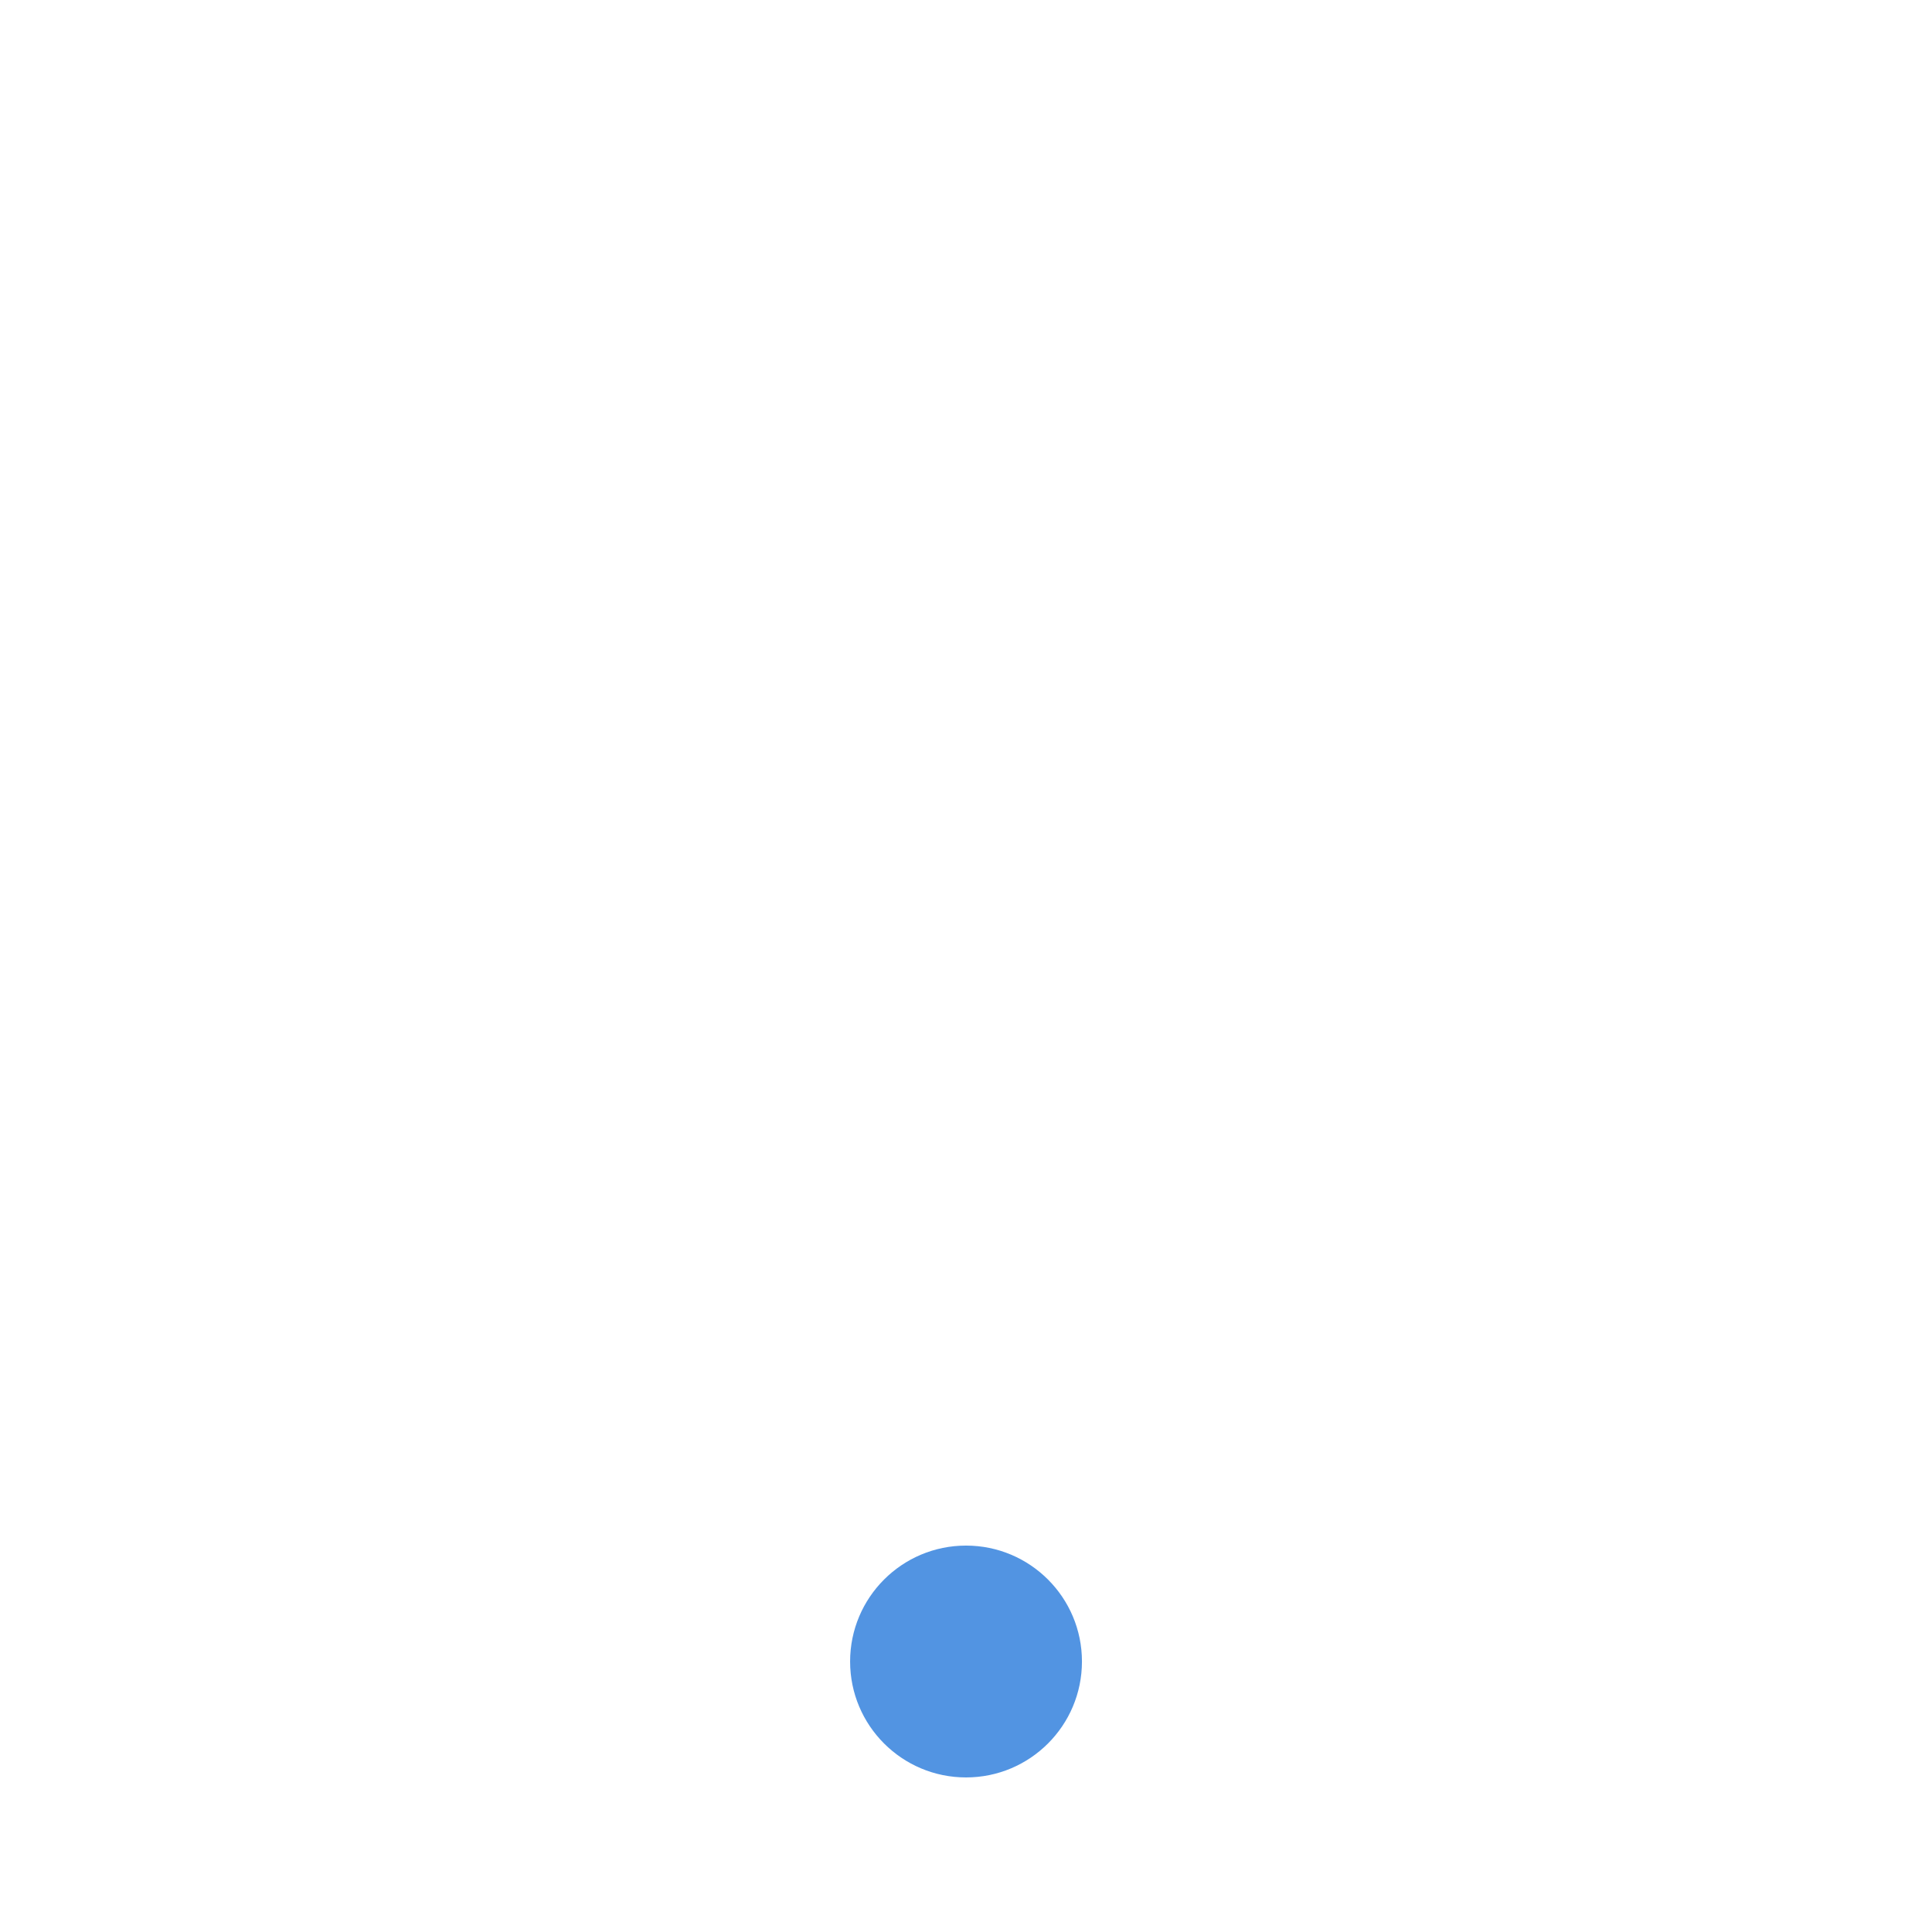
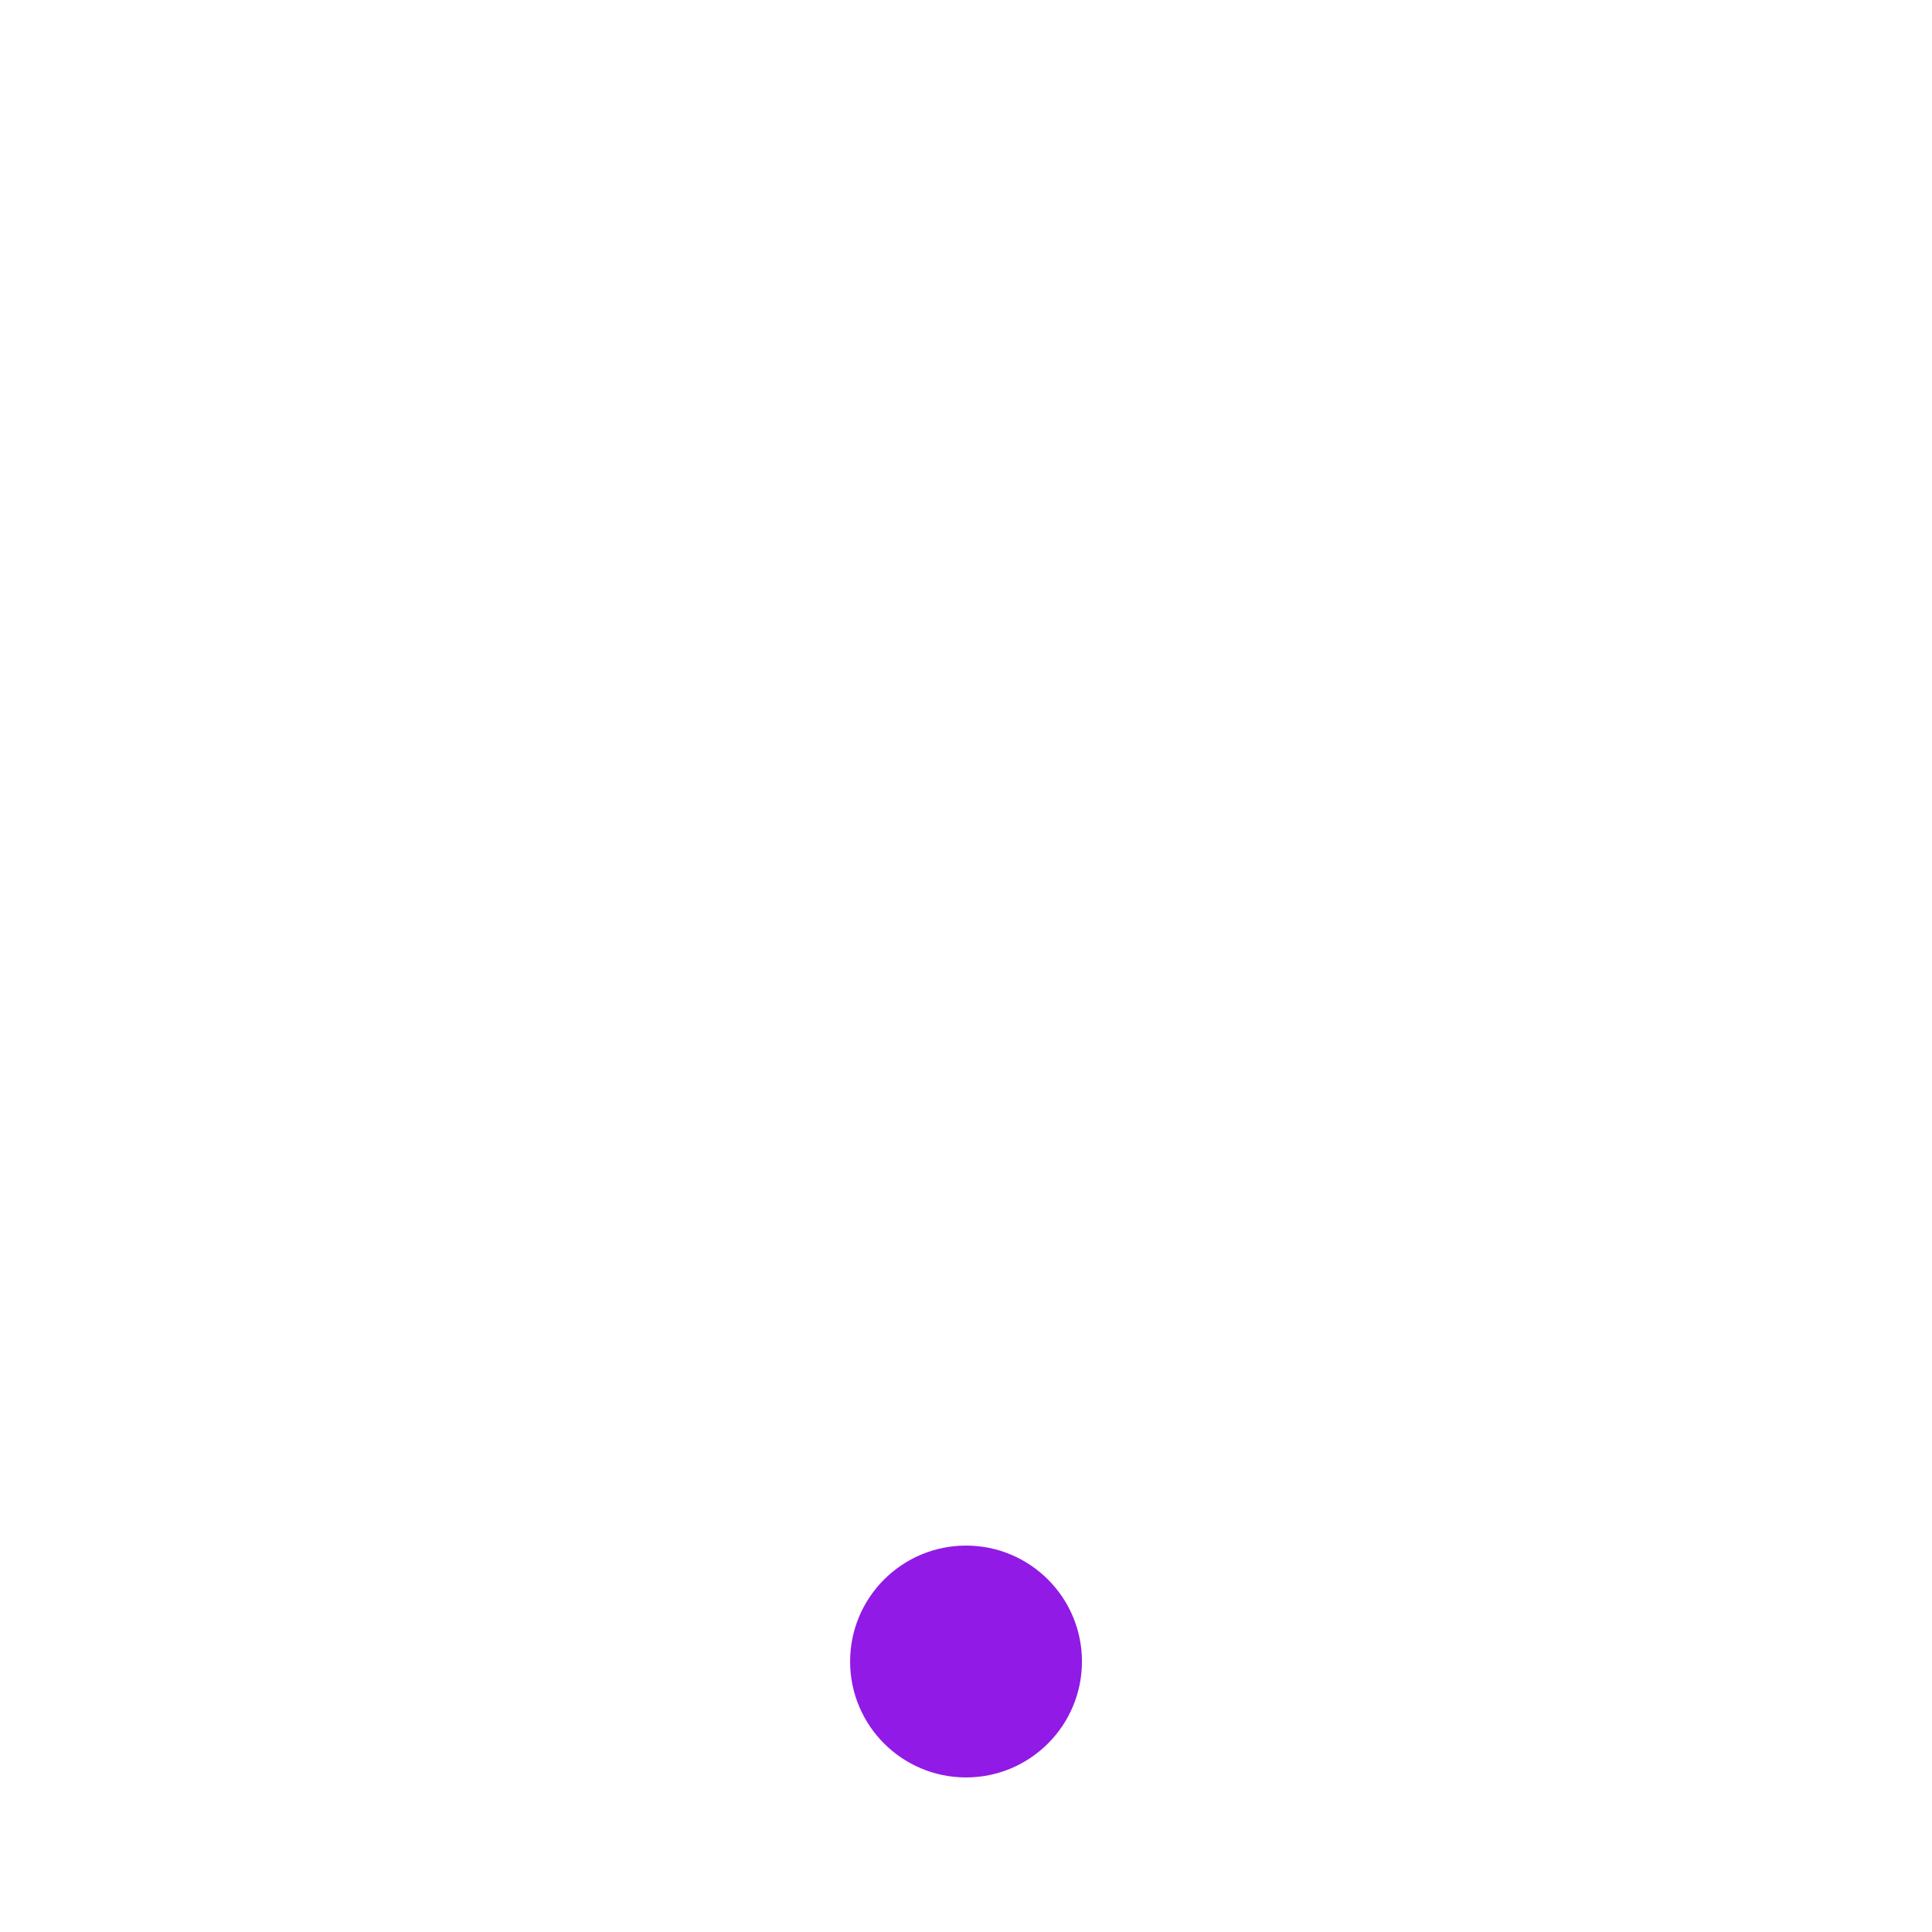
<svg xmlns="http://www.w3.org/2000/svg" xmlns:ns1="http://www.openswatchbook.org/uri/2009/osb" xmlns:xlink="http://www.w3.org/1999/xlink" width="25" height="25" id="svg10621" version="1.1">
  <defs id="defs10623">
-     <linearGradient id="selected_bg_color" ns1:paint="solid">
-       <stop style="stop-color:#5294e2;stop-opacity:1;" offset="0" id="stop4503" />
+     <linearGradient ns1:paint="solid" id="selected_bg_color">
+       <stop id="stop4503" offset="0" style="stop-color:#911ae6;stop-opacity:1;;opacity:1" />
    </linearGradient>
-     <linearGradient id="linearGradient4497" xlink:href="#linearGradient34508-1-3">
-       <stop style="stop-color:#5c616c;stop-opacity:1;" offset="0" id="stop4495" />
+     <linearGradient xlink:href="#linearGradient34508-1-3" id="linearGradient4497">
+       <stop id="stop4495" offset="0" style="stop-color:#5c616c;stop-opacity:1;;opacity:1" />
    </linearGradient>
-     <radialGradient xlink:href="#linearGradient34508-1-3" id="radialGradient99561-1" gradientUnits="userSpaceOnUse" gradientTransform="matrix(0.7214623,0,0,0.2748428,14.20542,21.75472)" cx="51" cy="30" fx="51" fy="30" r="42" />
+     <radialGradient r="42" fy="30" fx="51" cy="30" cx="51" gradientTransform="matrix(0.7214623,0,0,0.2748428,14.20542,21.75472)" gradientUnits="userSpaceOnUse" id="radialGradient99561-1" xlink:href="#linearGradient34508-1-3" />
    <linearGradient id="linearGradient34508-1-3">
-       <stop style="" offset="0" id="stop34510-1-9" />
-       <stop style="" offset="1" id="stop34512-4-5" />
+       <stop id="stop34510-1-9" offset="0" style="" />
+       <stop id="stop34512-4-5" offset="1" style="" />
    </linearGradient>
-     <radialGradient r="42" fy="30" fx="51" cy="30" cx="51" gradientTransform="matrix(0.7214623,0,0,0.2748428,14.20542,21.75472)" gradientUnits="userSpaceOnUse" id="radialGradient10592" xlink:href="#linearGradient34508-1-3" />
-     <radialGradient xlink:href="#linearGradient34508-1-3" id="radialGradient3770" gradientUnits="userSpaceOnUse" gradientTransform="matrix(0.7214623,0,0,0.2748428,14.20542,21.75472)" cx="51" cy="30" fx="51" fy="30" r="42" />
-     <radialGradient xlink:href="#linearGradient34508-1-3" id="radialGradient3001" gradientUnits="userSpaceOnUse" gradientTransform="matrix(0.7214623,0,0,0.2748428,14.20542,21.75472)" cx="51" cy="30" fx="51" fy="30" r="42" />
-     <radialGradient xlink:href="#linearGradient34508-1-3" id="radialGradient3007" gradientUnits="userSpaceOnUse" gradientTransform="matrix(0.7214623,0,0,0.2748428,14.20542,21.75472)" cx="51" cy="30" fx="51" fy="30" r="42" />
-     <radialGradient xlink:href="#linearGradient34508-1-3" id="radialGradient3067" gradientUnits="userSpaceOnUse" gradientTransform="matrix(0.7214623,0,0,0.2748428,14.20542,21.75472)" cx="51" cy="30" fx="51" fy="30" r="42" />
-     <radialGradient xlink:href="#linearGradient34508-1-3" id="radialGradient3072" gradientUnits="userSpaceOnUse" gradientTransform="matrix(0.7214623,0,0,0.2748428,14.20542,21.75472)" cx="51" cy="30" fx="51" fy="30" r="42" />
-     <radialGradient xlink:href="#linearGradient34508-1-3" id="radialGradient2997" gradientUnits="userSpaceOnUse" gradientTransform="matrix(0.7214623,0,0,0.2748428,14.20542,21.75472)" cx="51" cy="30" fx="51" fy="30" r="42" />
-     <linearGradient xlink:href="#selected_bg_color" id="linearGradient4507" x1="481.571" y1="557.965" x2="481.571" y2="560.965" gradientUnits="userSpaceOnUse" gradientTransform="translate(0.01127006,-0.971853)" />
+     <radialGradient xlink:href="#linearGradient34508-1-3" id="radialGradient10592" gradientUnits="userSpaceOnUse" gradientTransform="matrix(0.7214623,0,0,0.2748428,14.20542,21.75472)" cx="51" cy="30" fx="51" fy="30" r="42" />
+     <radialGradient r="42" fy="30" fx="51" cy="30" cx="51" gradientTransform="matrix(0.7214623,0,0,0.2748428,14.20542,21.75472)" gradientUnits="userSpaceOnUse" id="radialGradient3770" xlink:href="#linearGradient34508-1-3" />
+     <radialGradient r="42" fy="30" fx="51" cy="30" cx="51" gradientTransform="matrix(0.7214623,0,0,0.2748428,14.20542,21.75472)" gradientUnits="userSpaceOnUse" id="radialGradient3001" xlink:href="#linearGradient34508-1-3" />
+     <radialGradient r="42" fy="30" fx="51" cy="30" cx="51" gradientTransform="matrix(0.7214623,0,0,0.2748428,14.20542,21.75472)" gradientUnits="userSpaceOnUse" id="radialGradient3007" xlink:href="#linearGradient34508-1-3" />
+     <radialGradient r="42" fy="30" fx="51" cy="30" cx="51" gradientTransform="matrix(0.7214623,0,0,0.2748428,14.20542,21.75472)" gradientUnits="userSpaceOnUse" id="radialGradient3067" xlink:href="#linearGradient34508-1-3" />
+     <radialGradient r="42" fy="30" fx="51" cy="30" cx="51" gradientTransform="matrix(0.7214623,0,0,0.2748428,14.20542,21.75472)" gradientUnits="userSpaceOnUse" id="radialGradient3072" xlink:href="#linearGradient34508-1-3" />
+     <radialGradient r="42" fy="30" fx="51" cy="30" cx="51" gradientTransform="matrix(0.7214623,0,0,0.2748428,14.20542,21.75472)" gradientUnits="userSpaceOnUse" id="radialGradient2997" xlink:href="#linearGradient34508-1-3" />
+     <linearGradient gradientTransform="translate(0.01127006,-0.971853)" gradientUnits="userSpaceOnUse" y2="560.965" x2="481.571" y1="557.965" x1="481.571" id="linearGradient4507" xlink:href="#selected_bg_color" />
+     <linearGradient gradientTransform="translate(0.01127006,-0.971853)" gradientUnits="userSpaceOnUse" y2="560.965" x2="481.571" y1="557.965" x1="481.571" id="linearGradient4507-668" xlink:href="#selected_bg_color-897" />
+     <linearGradient ns1:paint="solid" id="selected_bg_color-897">
+       <stop id="stop847" offset="0" style="stop-color:#911ae6;stop-opacity:1;;opacity:1" />
+     </linearGradient>
  </defs>
-   <g id="layer1" transform="translate(-469.0826,-536.9931)">
-     <circle style="fill:url(#linearGradient4507);fill-opacity:1" id="path7305" cx="481.583" cy="558.493" r="1.5" />
+   <g transform="translate(-469.0826,-536.9931)" id="layer1">
+     <circle r="1.5" cy="558.493" cx="481.583" id="path7305" style="fill:url(#linearGradient4507-668);fill-opacity:1;opacity:1" />
  </g>
</svg>
